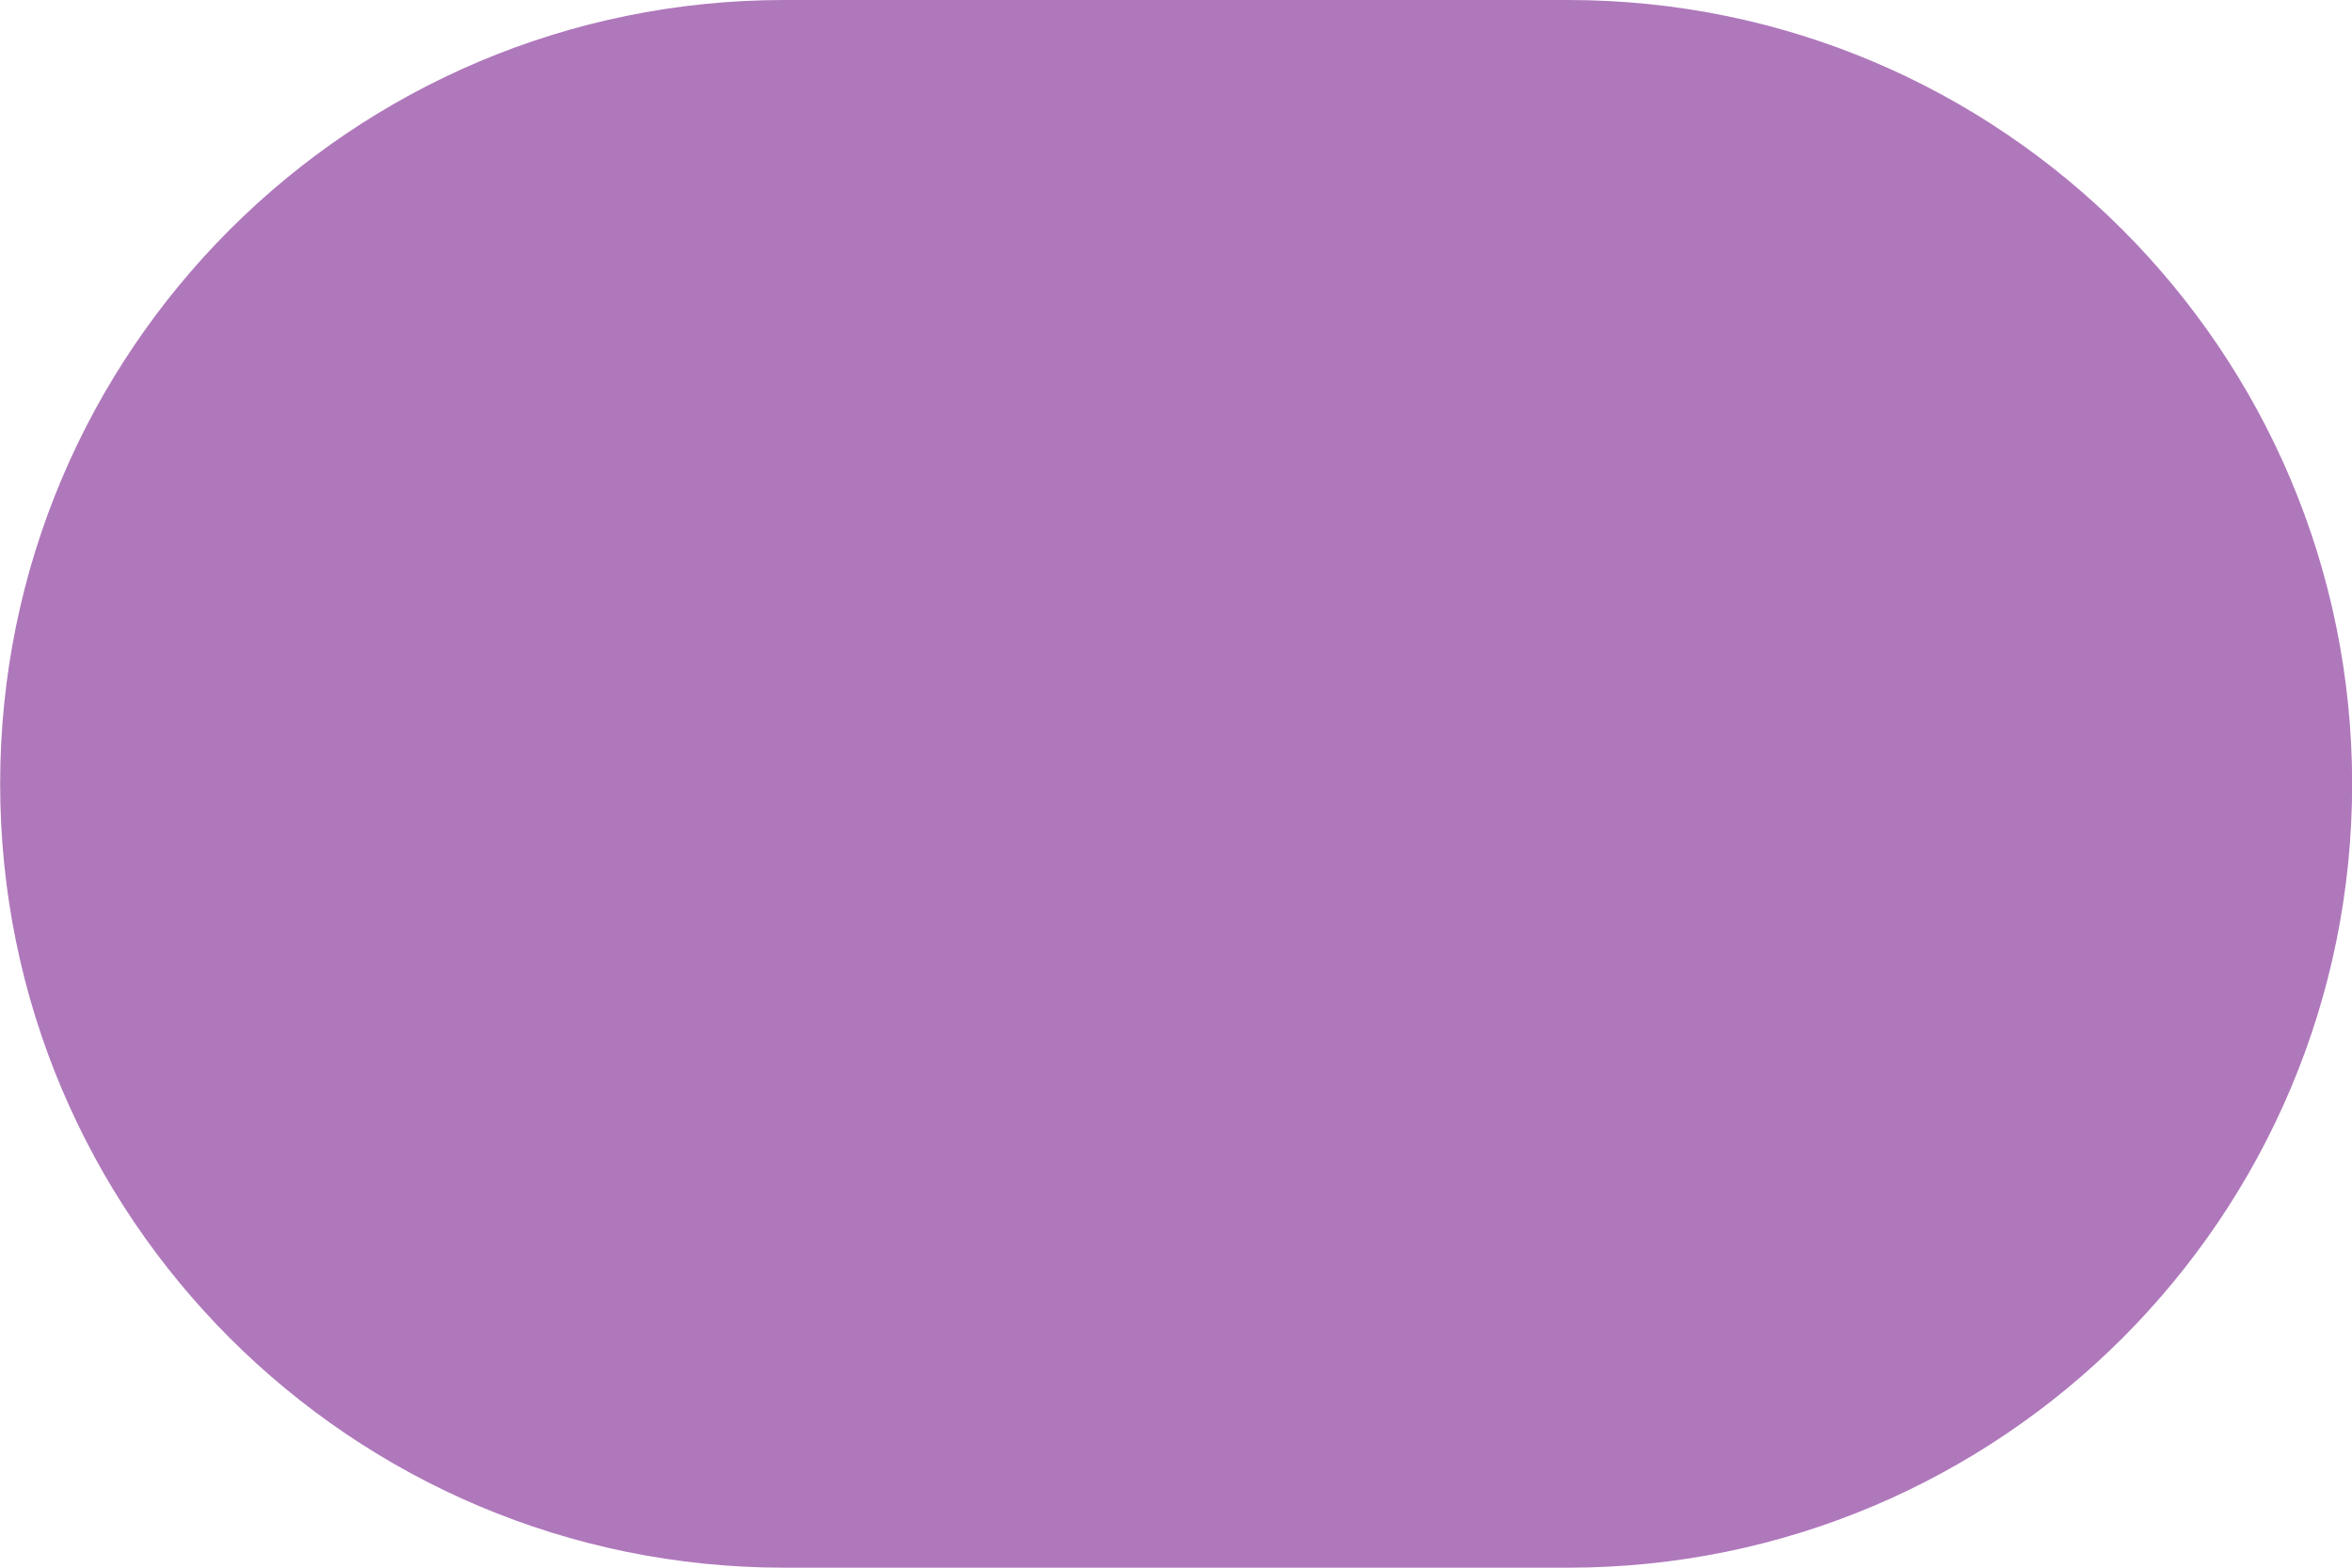
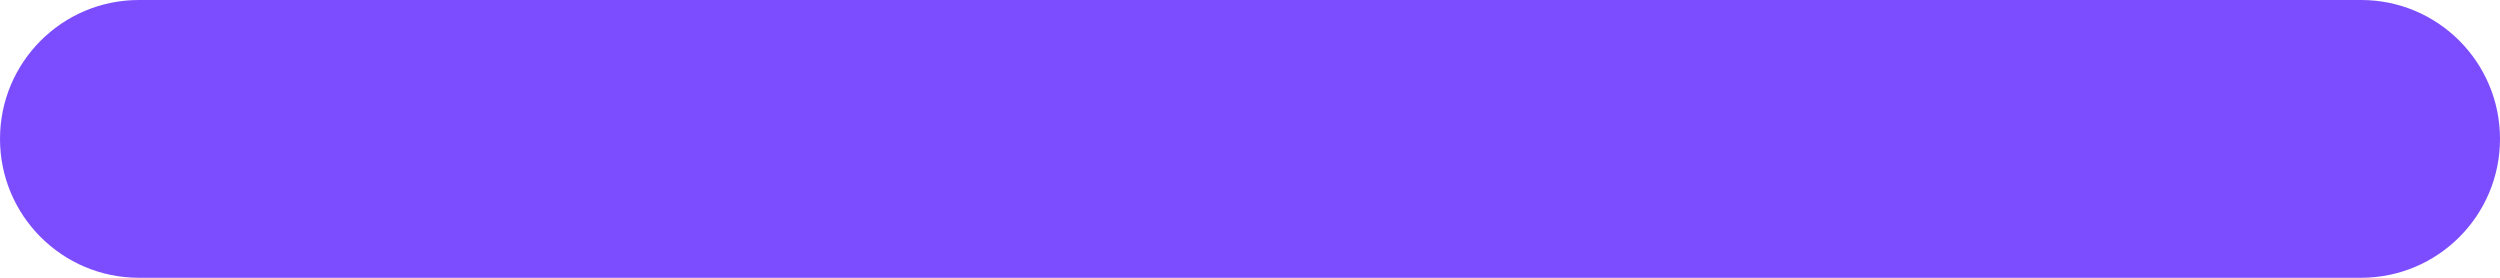
- <svg xmlns="http://www.w3.org/2000/svg" width="30" height="20" viewBox="0 0 7.937 5.292" version="1.1" id="svg1">
+ <svg xmlns="http://www.w3.org/2000/svg" width="180" height="20" viewBox="0 0 180 20" version="1.1" id="svg1">
  <g id="layer1">
-     <path d="M 2.646,0 C 1.185,0 0,1.185 0,2.646 0,4.107 1.185,5.292 2.646,5.292 h 2.646 c 1.461,0 2.646,-1.185 2.646,-2.646 C 7.937,1.185 6.753,0 5.292,0 Z" style="fill:#af78bb;stroke-width:0.214" id="path2" />
+     <rect x="0" y="0" width="180" height="20" rx="10" ry="10" fill="#7c4dff" />
  </g>
</svg>
